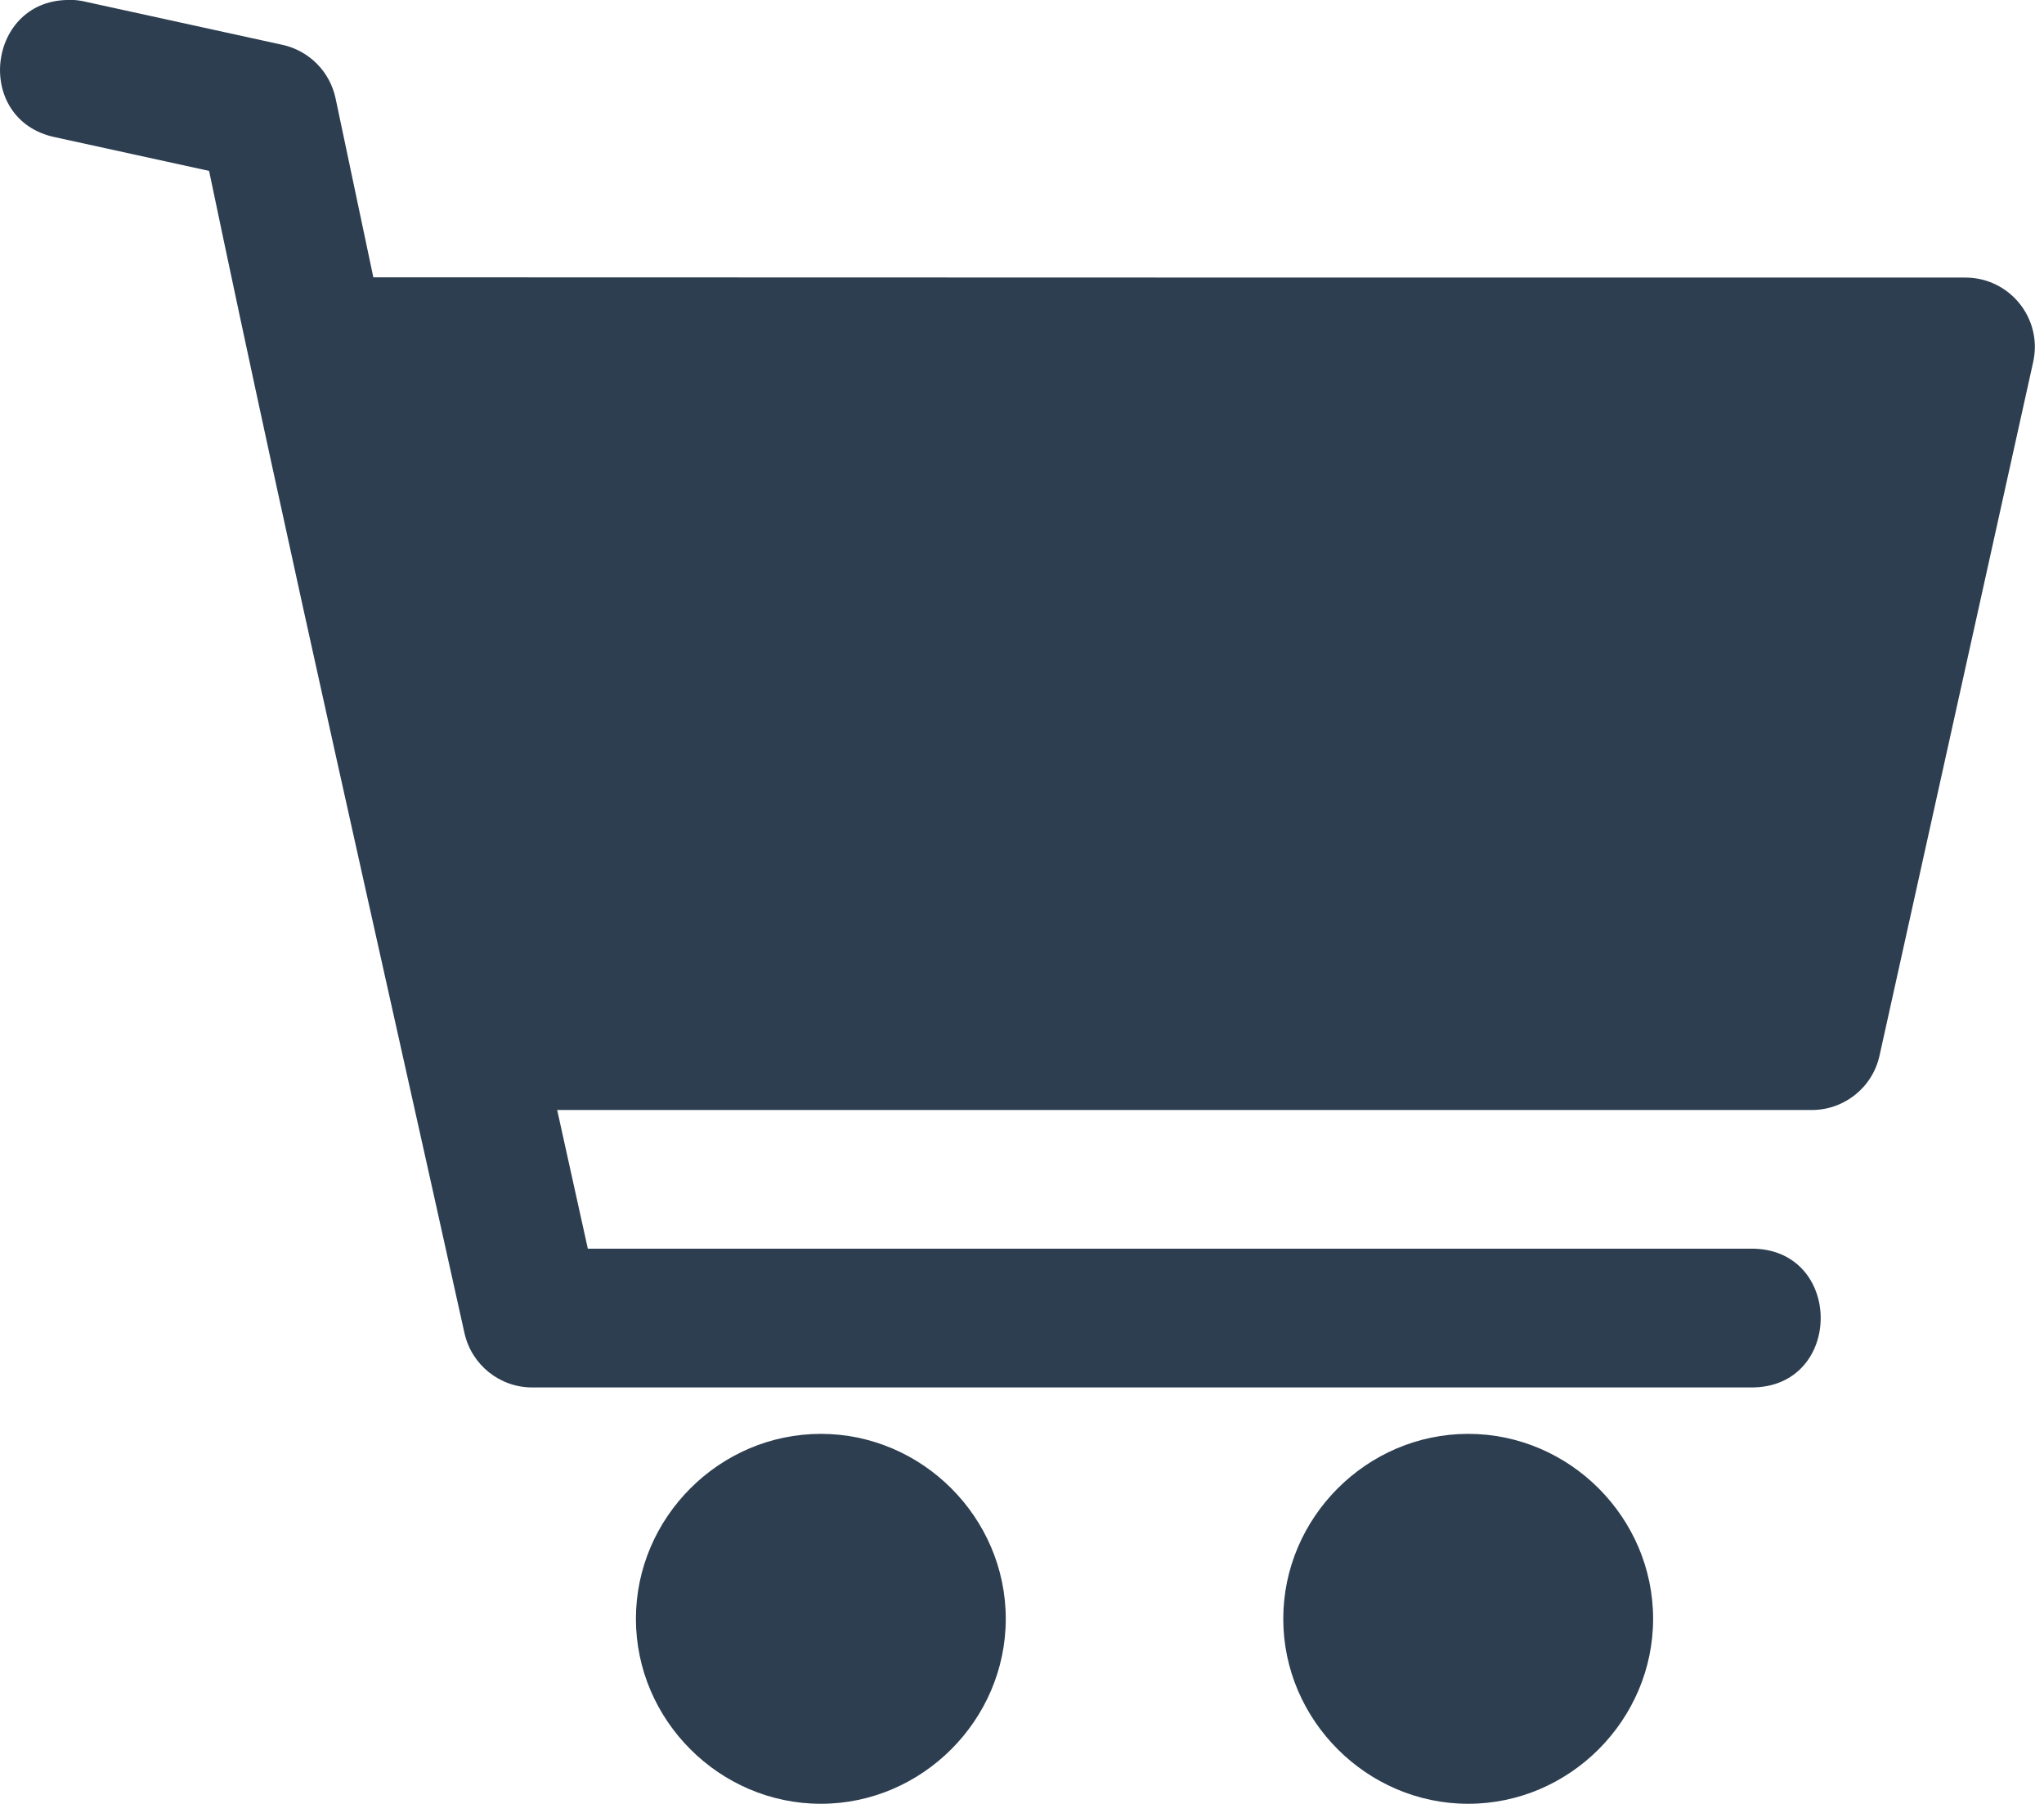
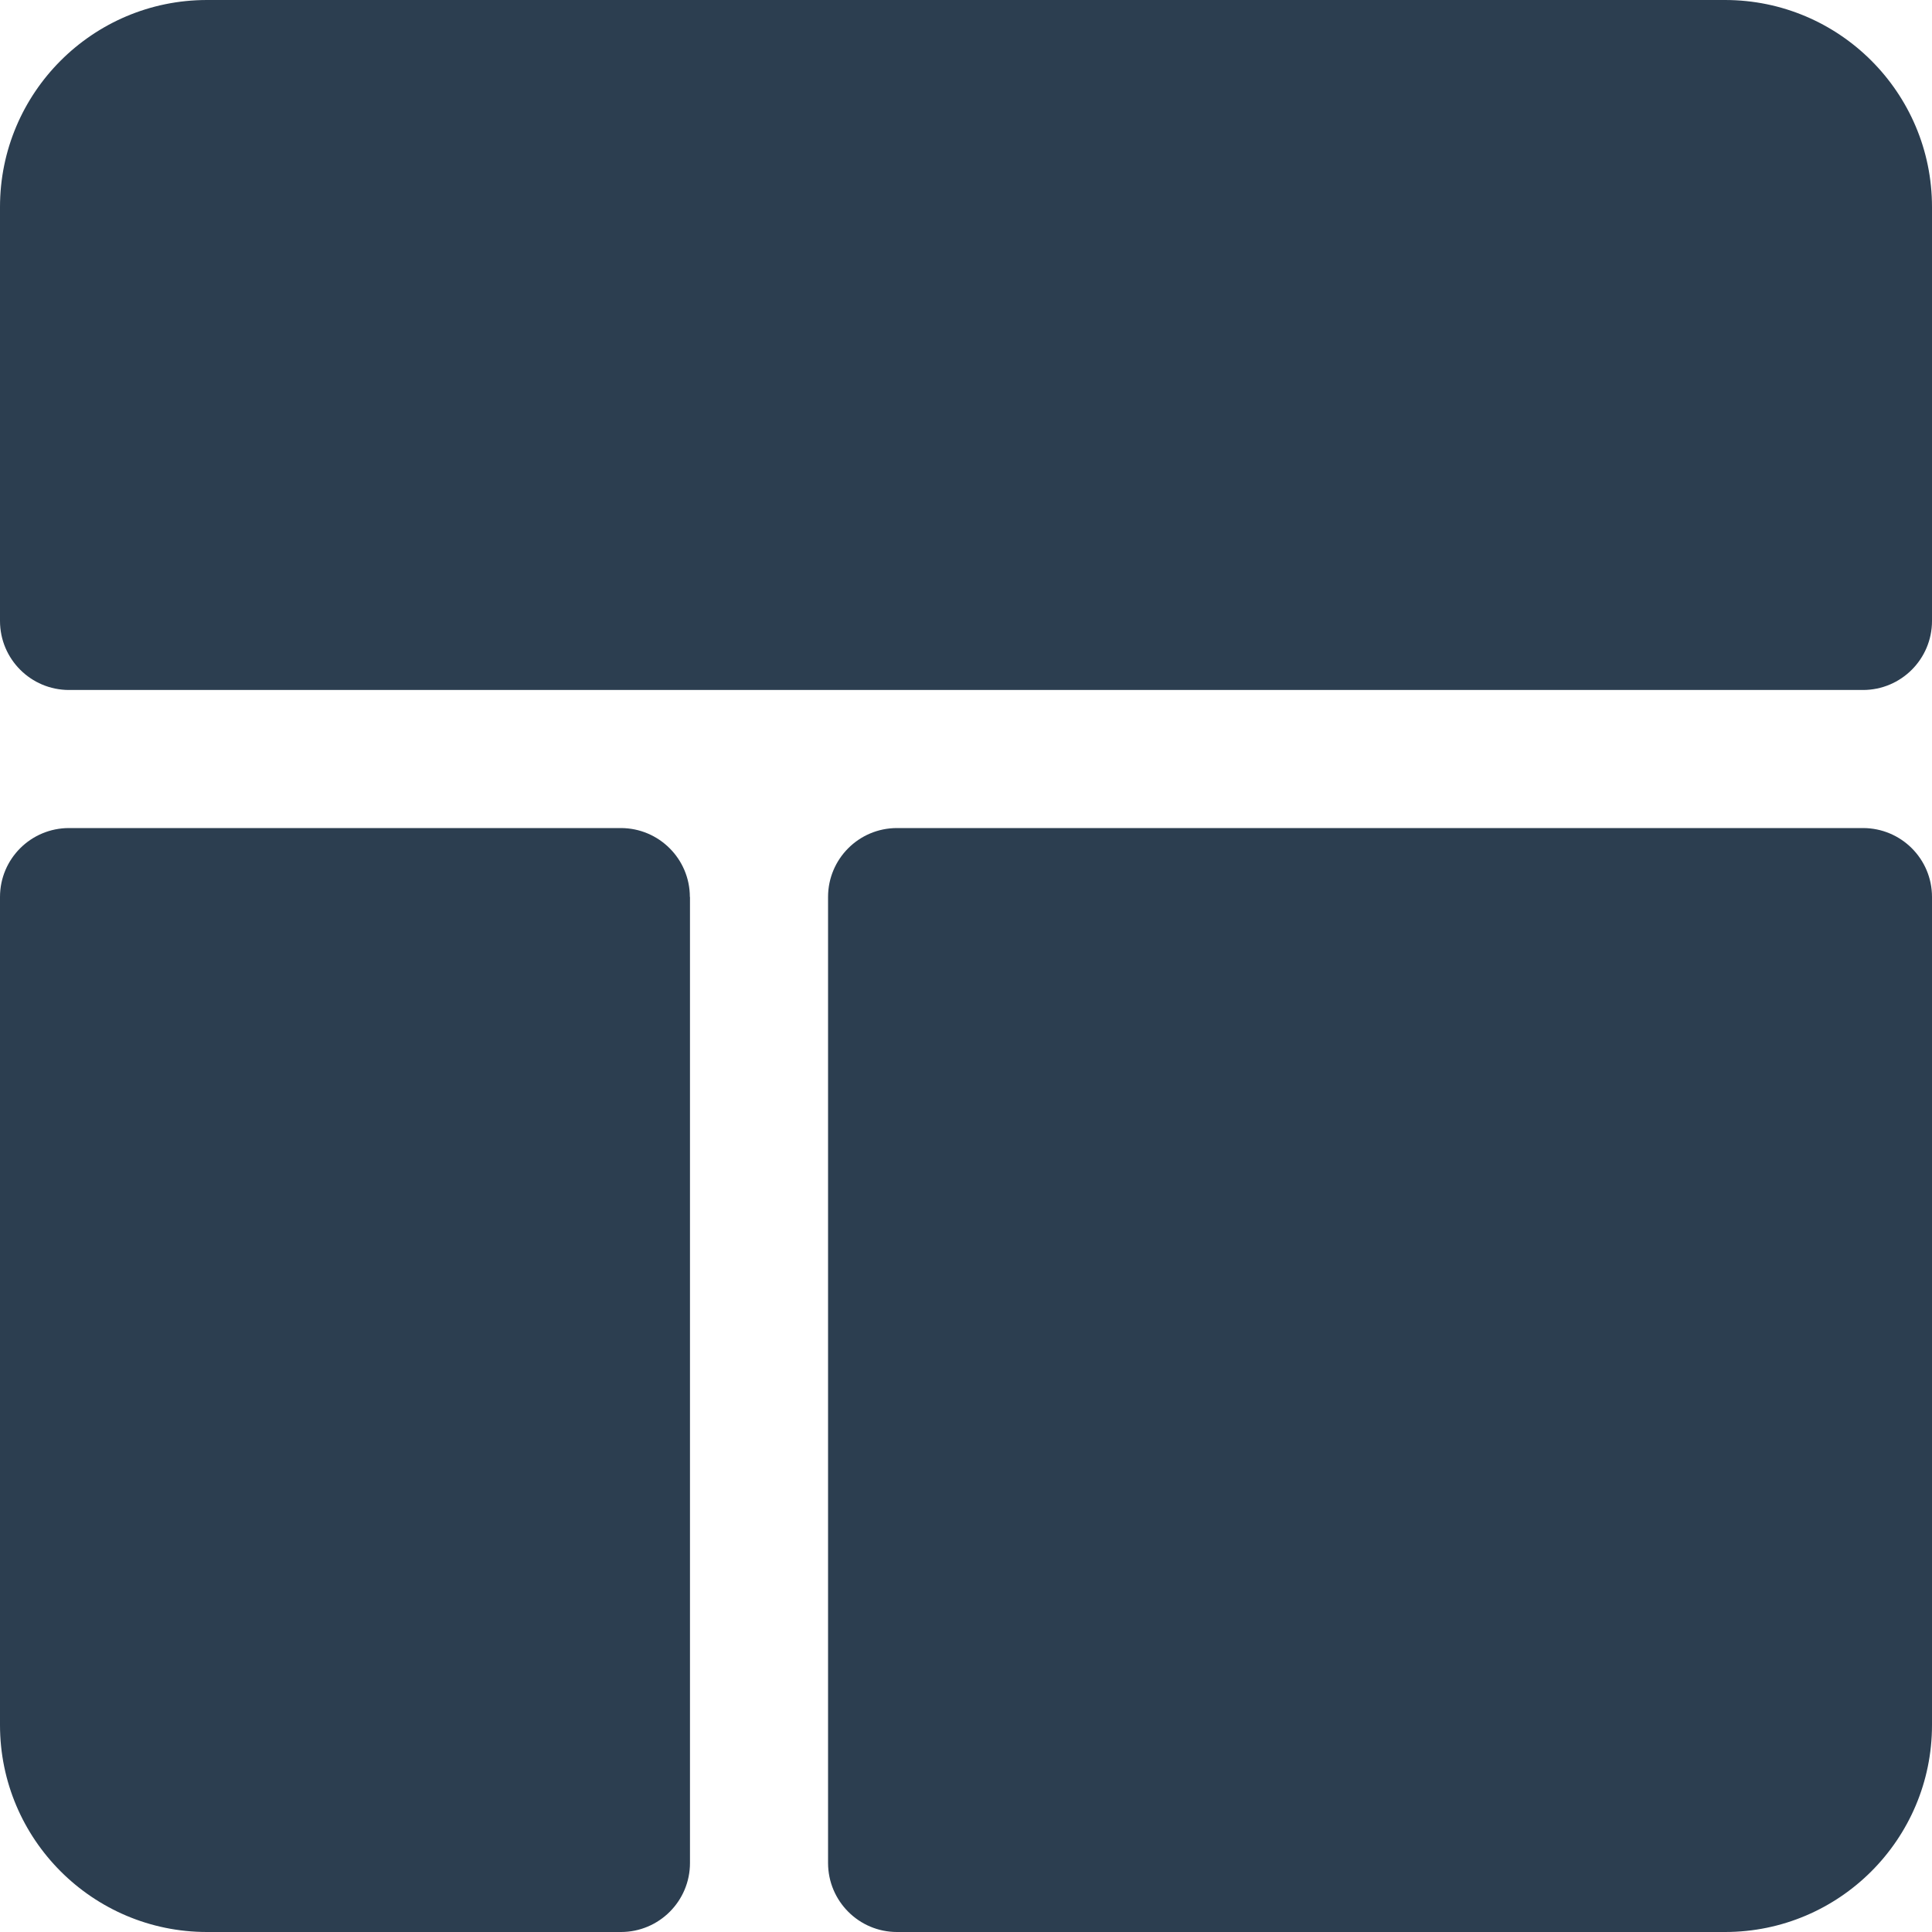
- <svg xmlns="http://www.w3.org/2000/svg" height="15" viewBox="0 0 17 15" width="17">
-   <path d="m693.595 1c-.706-.022-.825 1.002-.132 1.142l1.276.279c.675 3.228 1.411 6.444 2.124 9.664.059.264.293.452.563.452h10.131c.781.011.781-1.165 0-1.154h-9.668l-.255-1.153h10.435c.27 0.0.505-.188.563-.452l1.278-5.768c.08-.36-.194-.701-.563-.702-4.414 0-8.828-0-13.242-.002l-.314-1.488c-.047-.222-.219-.396-.441-.445l-1.641-.359c-.038-.009-.076-.014-.114-.015zm6.232 11.923c-.843 0-1.538.696-1.538 1.538 0 .843.696 1.538 1.538 1.538s1.538-.696 1.538-1.538c0-.843-.696-1.538-1.538-1.538zm5.384 0c-.843 0-1.538.696-1.538 1.538 0 .843.696 1.538 1.538 1.538.843 0 1.538-.696 1.538-1.538 0-.843-.696-1.538-1.538-1.538z" fill="#2c3e50" transform="translate(-693 -1)" />
+ <svg xmlns="http://www.w3.org/2000/svg" width="15" height="15" viewBox="0 0 15 15">
+   <path fill="#2C3E50" d="M5.357 6.964v7.5c0 .296-.24.536-.536.536H1.607C.72 15 0 14.28 0 13.393V6.964c0-.296.24-.535.536-.535H4.82c.296 0 .536.24.536.535zM13.393 0H1.607C.72 0 0 .72 0 1.607v3.214c0 .296.24.536.536.536h13.928c.296 0 .536-.24.536-.536V1.607C15 .72 14.28 0 13.393 0zm1.071 6.429h-7.5c-.296 0-.535.24-.535.535v7.5c0 .296.24.536.535.536h6.429C14.28 15 15 14.28 15 13.393V6.964c0-.296-.24-.535-.536-.535z" />
</svg>
